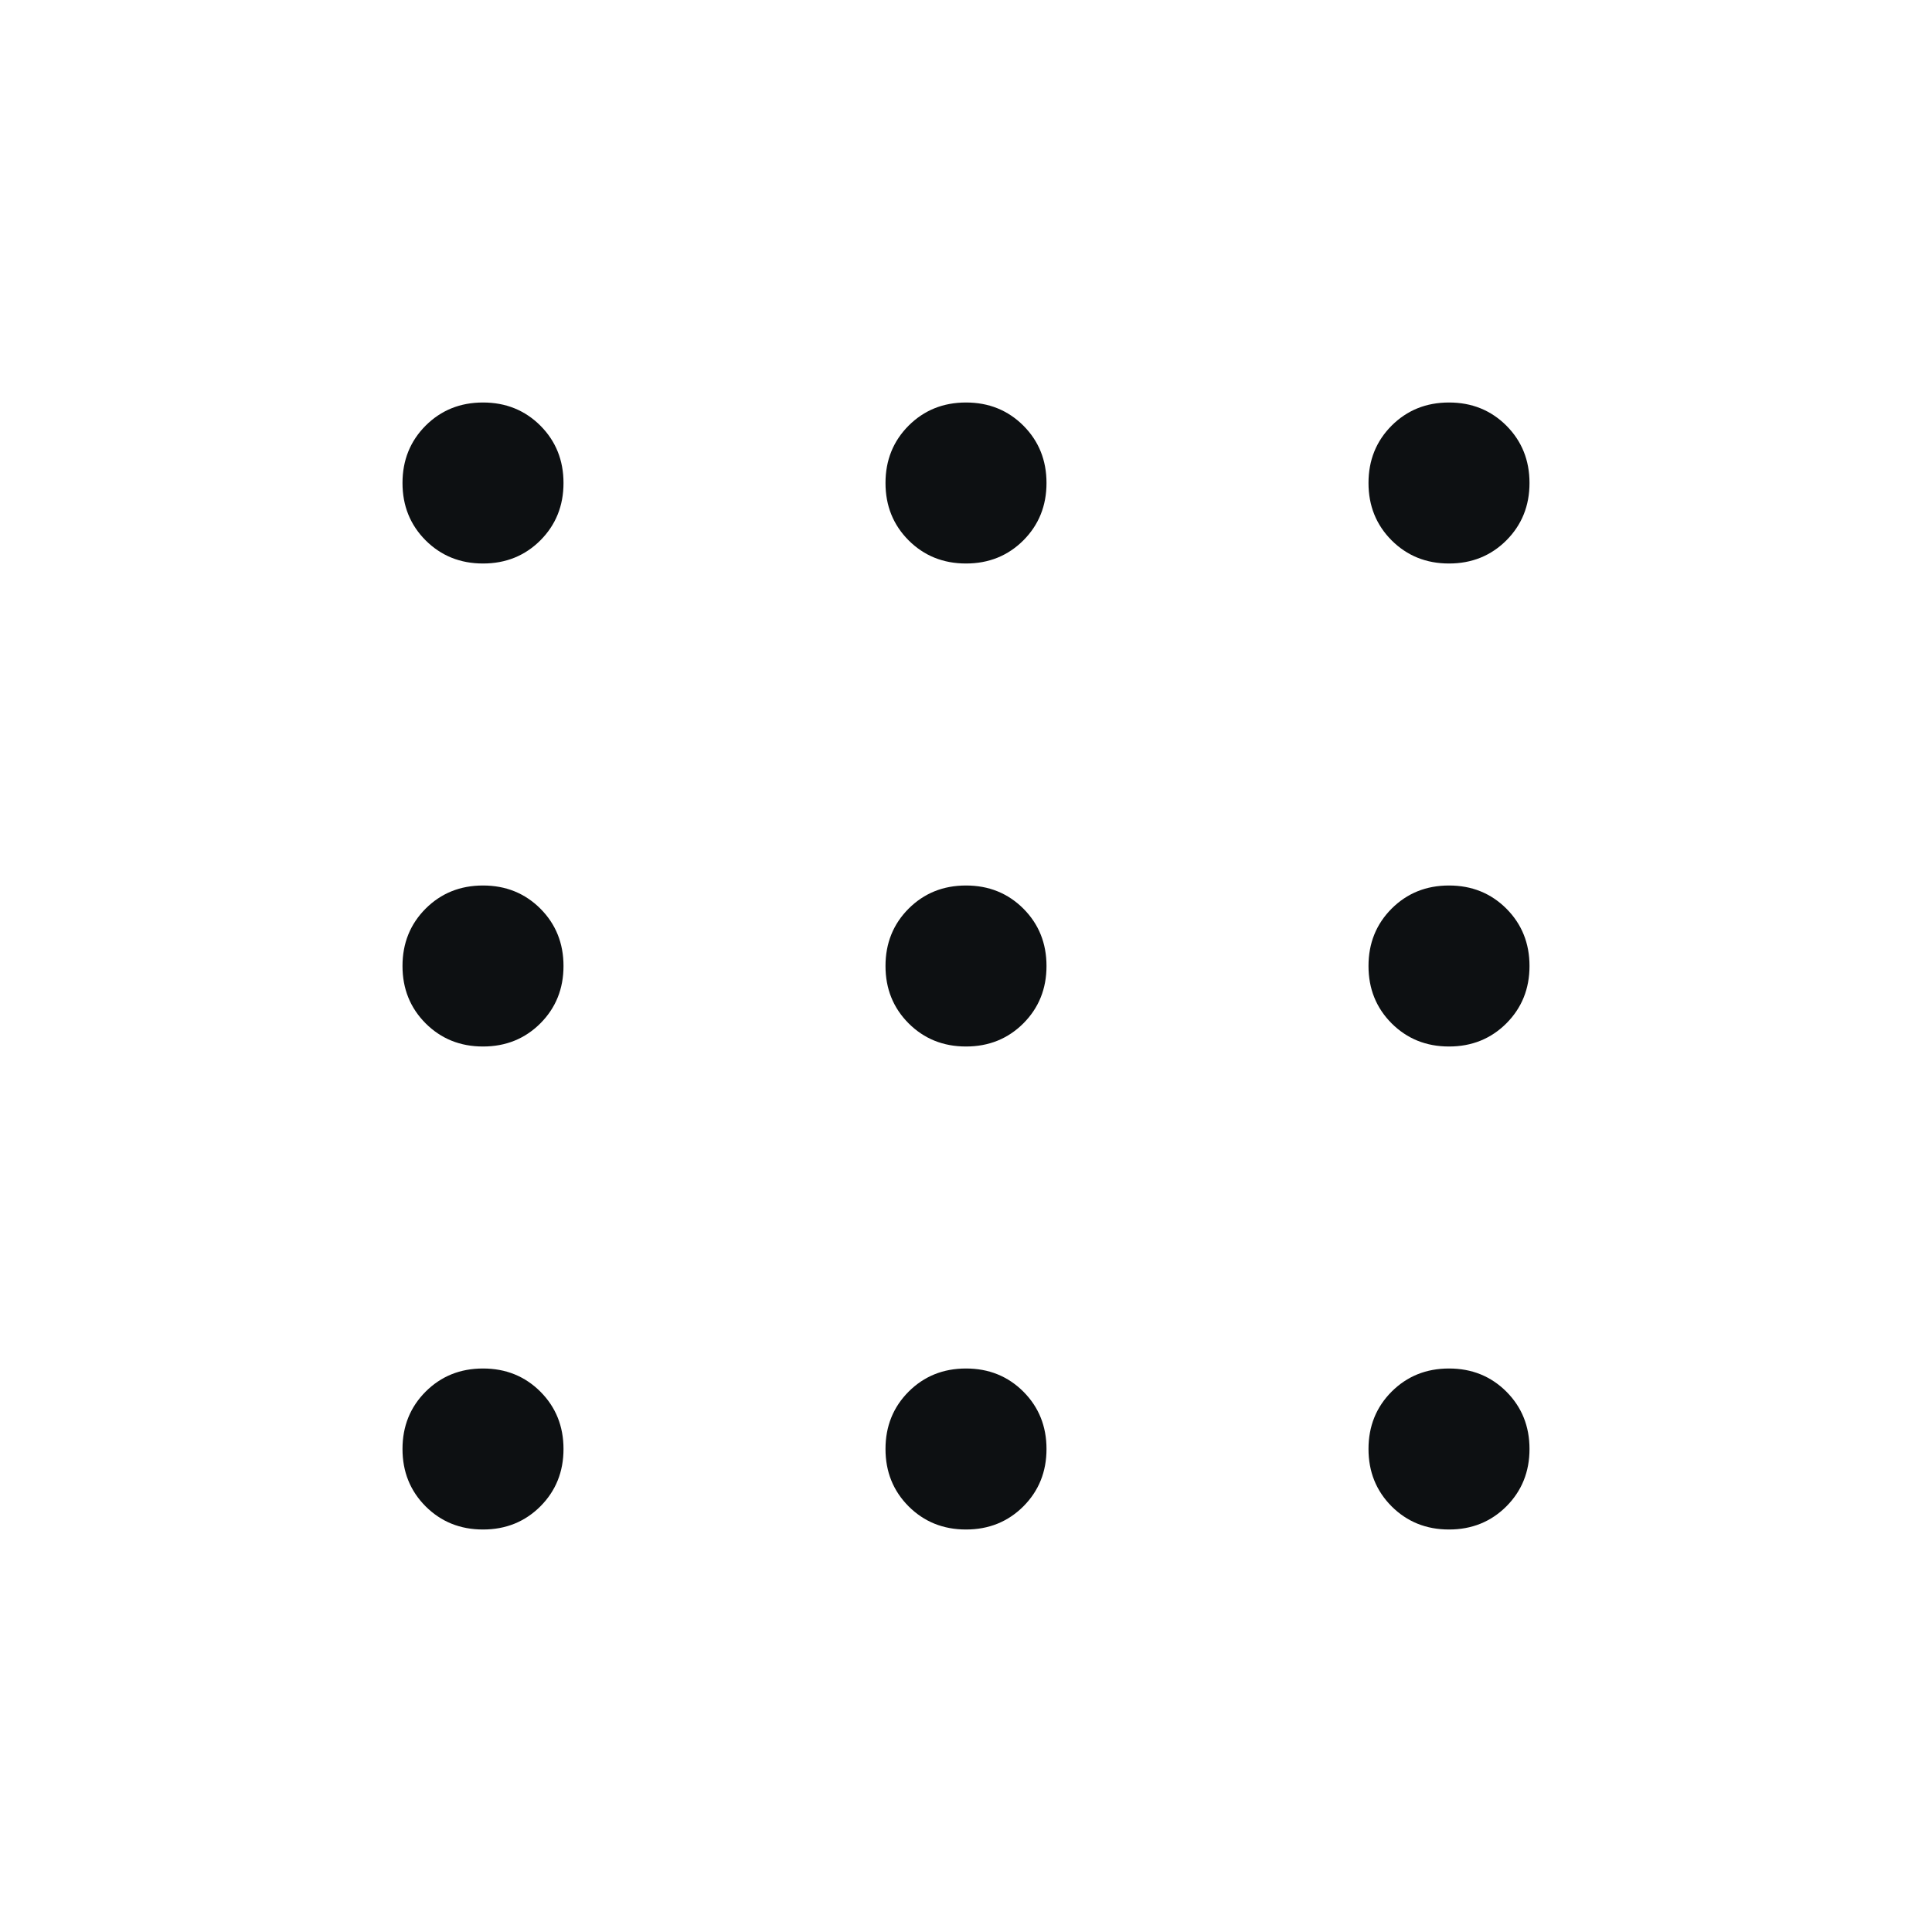
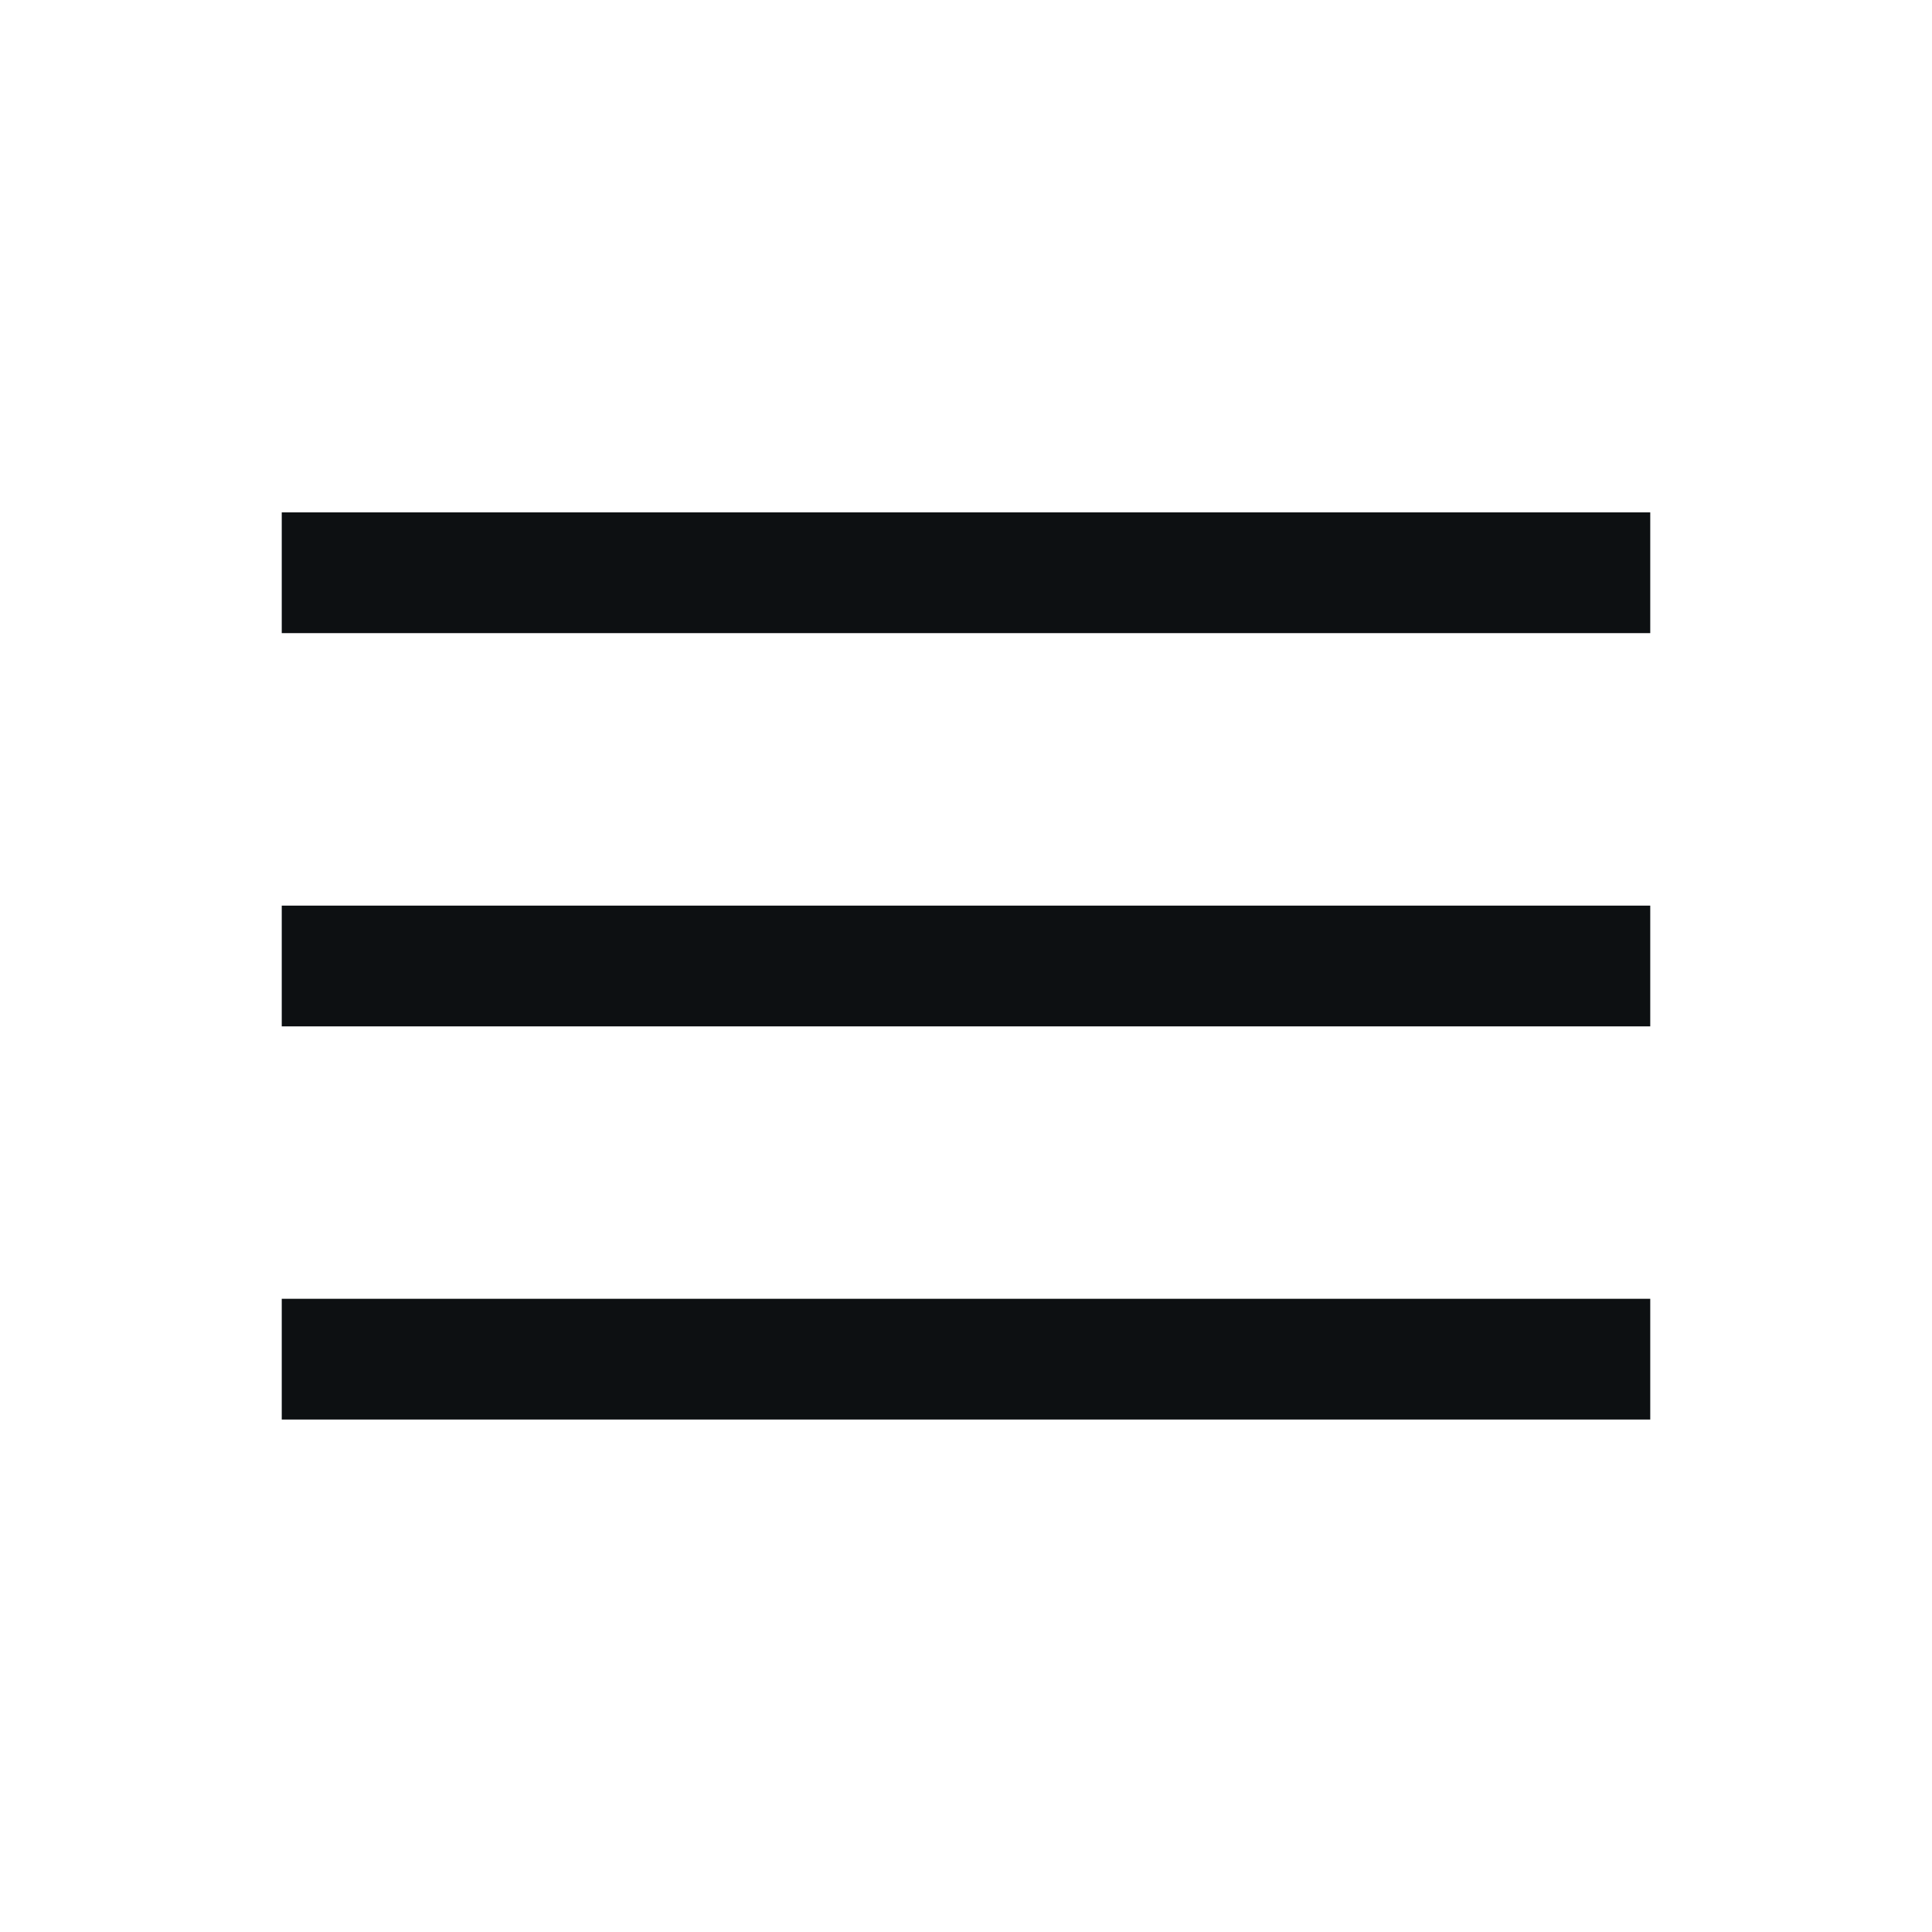
- <svg xmlns="http://www.w3.org/2000/svg" width="36" height="36" viewBox="0 0 36 36" fill="none">
-   <path d="M7.931 28.069C7.644 27.781 7.5 27.425 7.5 27C7.5 26.575 7.644 26.219 7.931 25.931C8.219 25.644 8.575 25.5 9 25.5C9.425 25.5 9.781 25.644 10.069 25.931C10.356 26.219 10.5 26.575 10.5 27C10.5 27.425 10.356 27.781 10.069 28.069C9.781 28.356 9.425 28.5 9 28.5C8.575 28.5 8.219 28.356 7.931 28.069ZM16.931 28.069C16.644 27.781 16.5 27.425 16.5 27C16.5 26.575 16.644 26.219 16.931 25.931C17.219 25.644 17.575 25.5 18 25.5C18.425 25.5 18.781 25.644 19.069 25.931C19.356 26.219 19.5 26.575 19.5 27C19.5 27.425 19.356 27.781 19.069 28.069C18.781 28.356 18.425 28.5 18 28.5C17.575 28.5 17.219 28.356 16.931 28.069ZM25.931 28.069C25.644 27.781 25.5 27.425 25.5 27C25.5 26.575 25.644 26.219 25.931 25.931C26.219 25.644 26.575 25.5 27 25.5C27.425 25.5 27.781 25.644 28.069 25.931C28.356 26.219 28.5 26.575 28.5 27C28.5 27.425 28.356 27.781 28.069 28.069C27.781 28.356 27.425 28.5 27 28.5C26.575 28.5 26.219 28.356 25.931 28.069ZM7.931 19.069C7.644 18.781 7.5 18.425 7.5 18C7.5 17.575 7.644 17.219 7.931 16.931C8.219 16.644 8.575 16.5 9 16.5C9.425 16.5 9.781 16.644 10.069 16.931C10.356 17.219 10.5 17.575 10.5 18C10.5 18.425 10.356 18.781 10.069 19.069C9.781 19.356 9.425 19.5 9 19.5C8.575 19.5 8.219 19.356 7.931 19.069ZM16.931 19.069C16.644 18.781 16.5 18.425 16.5 18C16.5 17.575 16.644 17.219 16.931 16.931C17.219 16.644 17.575 16.5 18 16.5C18.425 16.5 18.781 16.644 19.069 16.931C19.356 17.219 19.5 17.575 19.5 18C19.5 18.425 19.356 18.781 19.069 19.069C18.781 19.356 18.425 19.5 18 19.5C17.575 19.5 17.219 19.356 16.931 19.069ZM25.931 19.069C25.644 18.781 25.5 18.425 25.5 18C25.5 17.575 25.644 17.219 25.931 16.931C26.219 16.644 26.575 16.5 27 16.5C27.425 16.5 27.781 16.644 28.069 16.931C28.356 17.219 28.5 17.575 28.5 18C28.5 18.425 28.356 18.781 28.069 19.069C27.781 19.356 27.425 19.5 27 19.5C26.575 19.5 26.219 19.356 25.931 19.069ZM7.931 10.069C7.644 9.781 7.5 9.425 7.5 9C7.5 8.575 7.644 8.219 7.931 7.931C8.219 7.644 8.575 7.5 9 7.5C9.425 7.5 9.781 7.644 10.069 7.931C10.356 8.219 10.5 8.575 10.5 9C10.5 9.425 10.356 9.781 10.069 10.069C9.781 10.356 9.425 10.5 9 10.5C8.575 10.5 8.219 10.356 7.931 10.069ZM16.931 10.069C16.644 9.781 16.5 9.425 16.5 9C16.5 8.575 16.644 8.219 16.931 7.931C17.219 7.644 17.575 7.5 18 7.5C18.425 7.5 18.781 7.644 19.069 7.931C19.356 8.219 19.5 8.575 19.5 9C19.5 9.425 19.356 9.781 19.069 10.069C18.781 10.356 18.425 10.5 18 10.5C17.575 10.5 17.219 10.356 16.931 10.069ZM25.931 10.069C25.644 9.781 25.5 9.425 25.5 9C25.5 8.575 25.644 8.219 25.931 7.931C26.219 7.644 26.575 7.5 27 7.5C27.425 7.5 27.781 7.644 28.069 7.931C28.356 8.219 28.5 8.575 28.5 9C28.5 9.425 28.356 9.781 28.069 10.069C27.781 10.356 27.425 10.5 27 10.5C26.575 10.5 26.219 10.356 25.931 10.069Z" fill="#0D1012" />
+ <svg xmlns="http://www.w3.org/2000/svg" width="24" height="24" viewBox="0 0 24 24" fill="none">
+   <path d="M3.5 17.634V16.134H20.5V17.634H3.5ZM3.5 12.75V11.25H20.5V12.75H3.5ZM3.5 7.865V6.365H20.5V7.865H3.5Z" fill="#0D1012" />
</svg>
